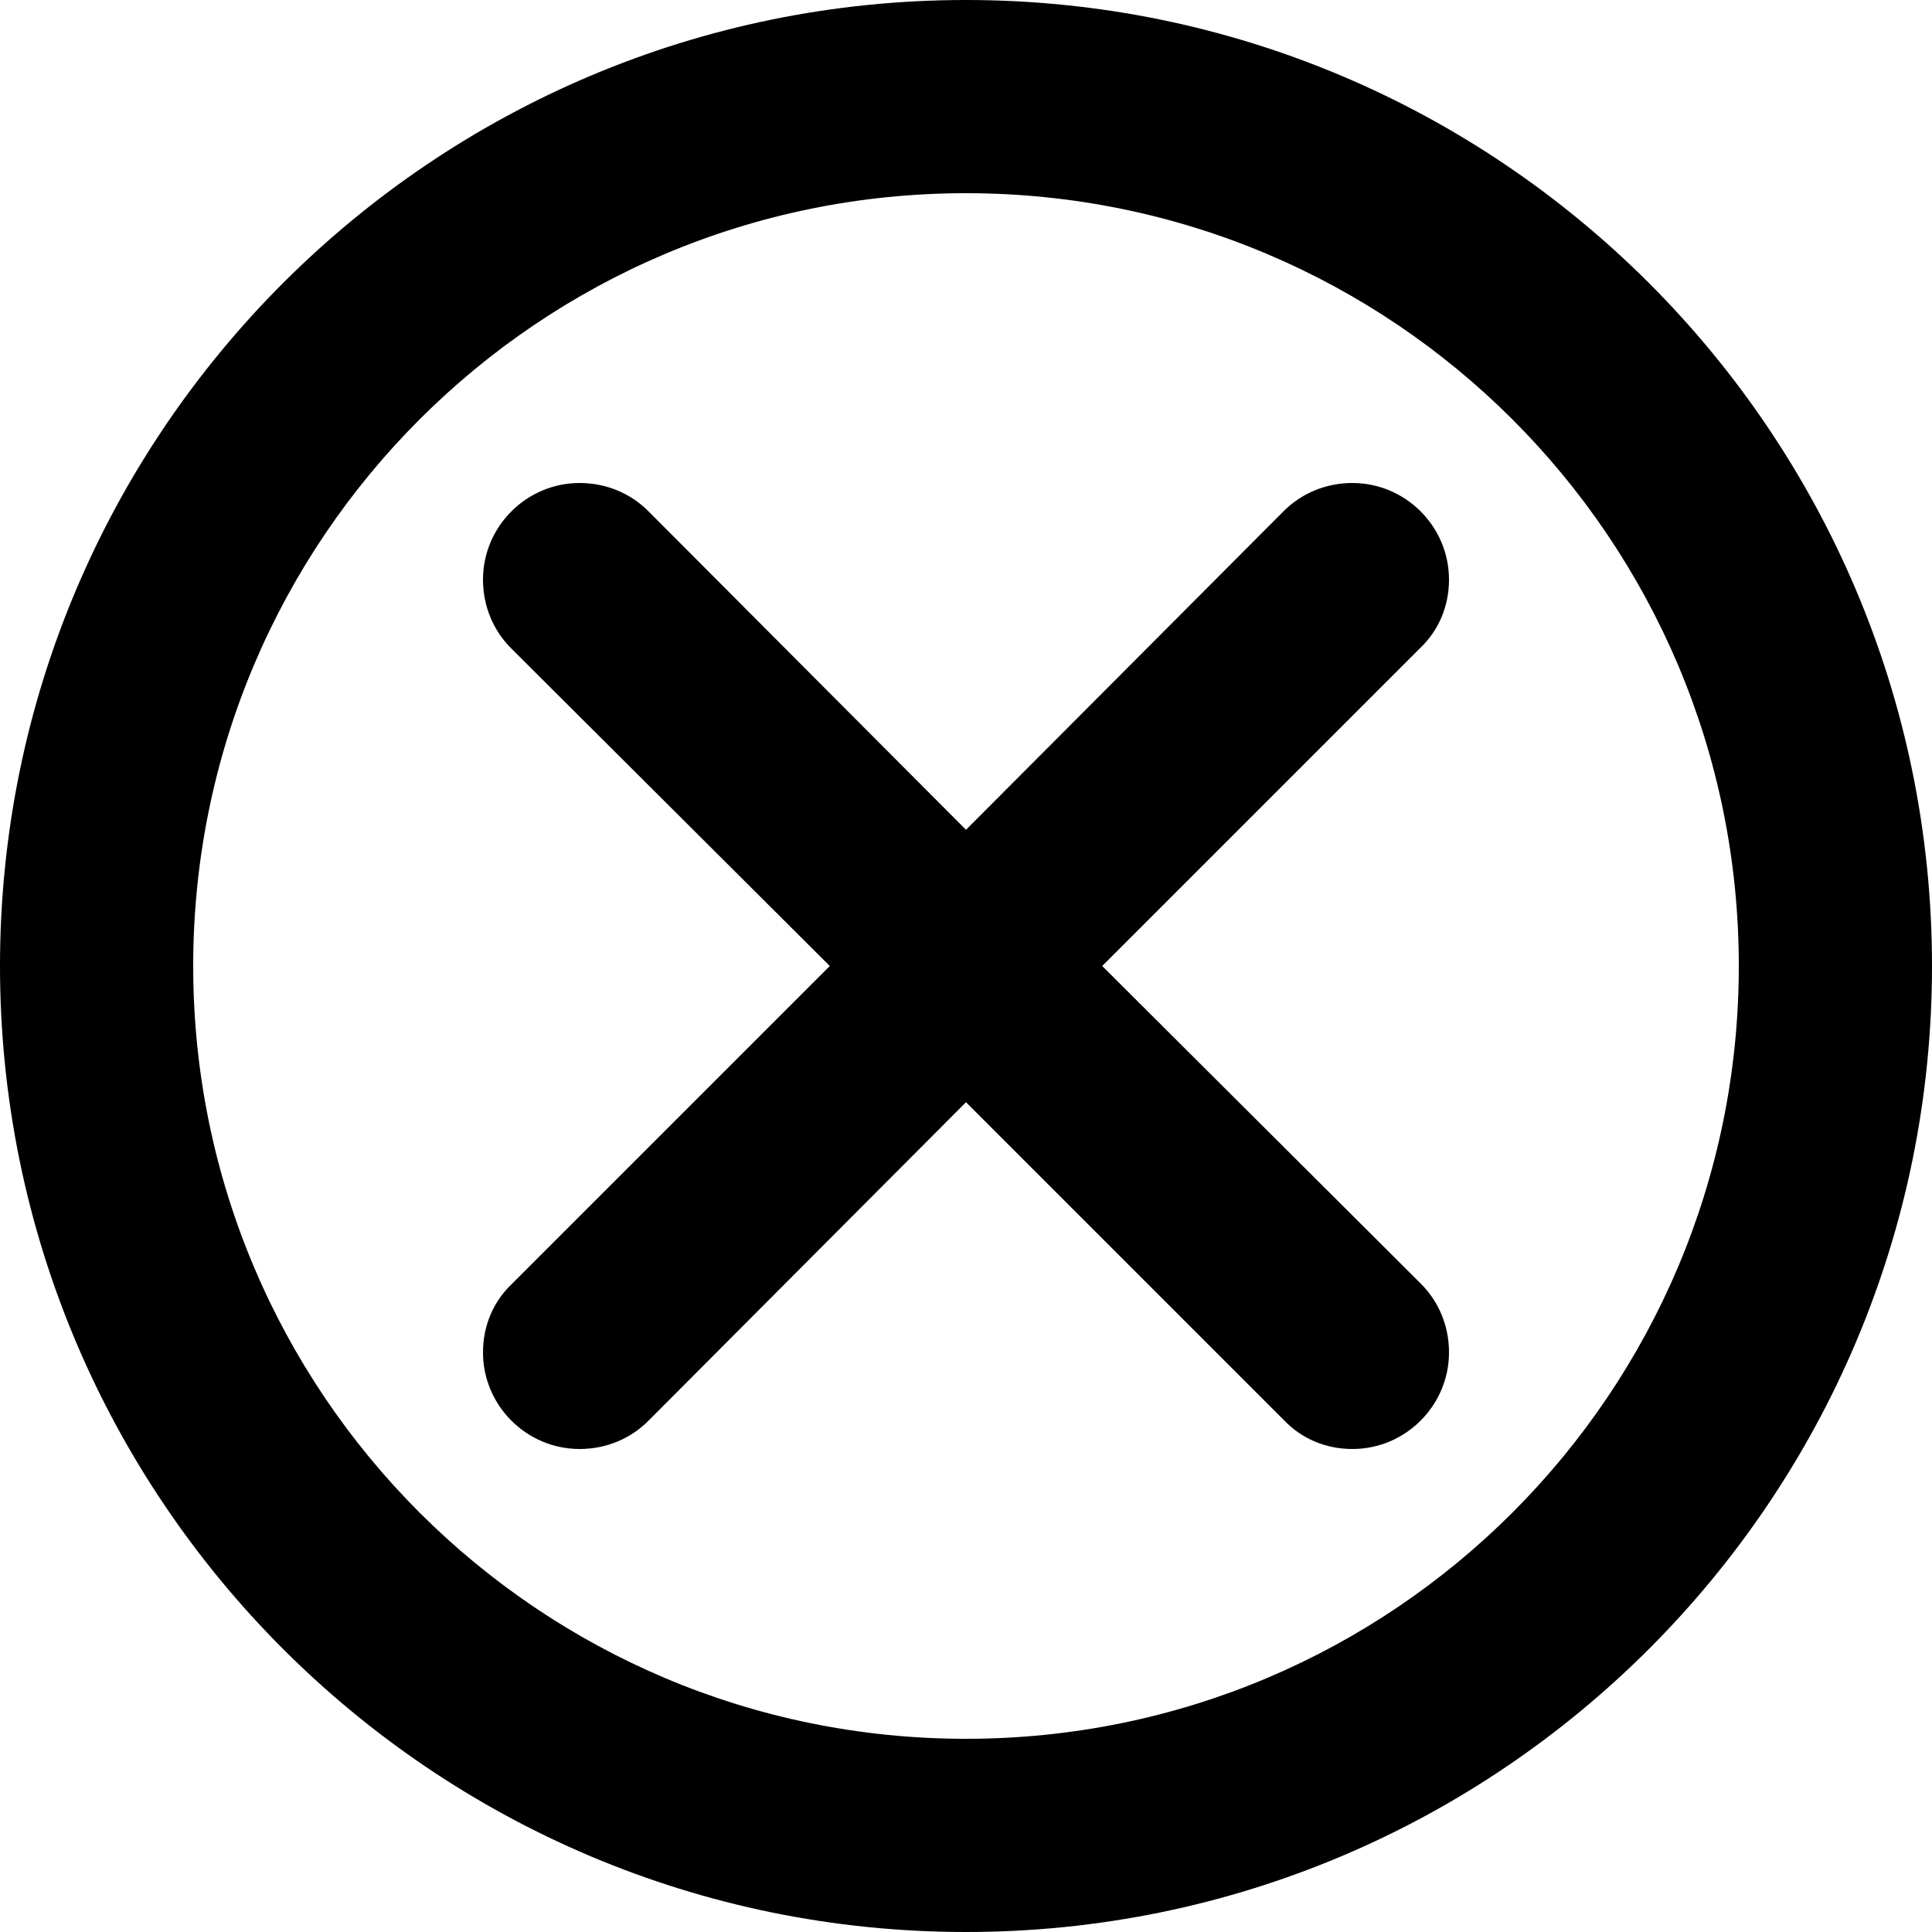
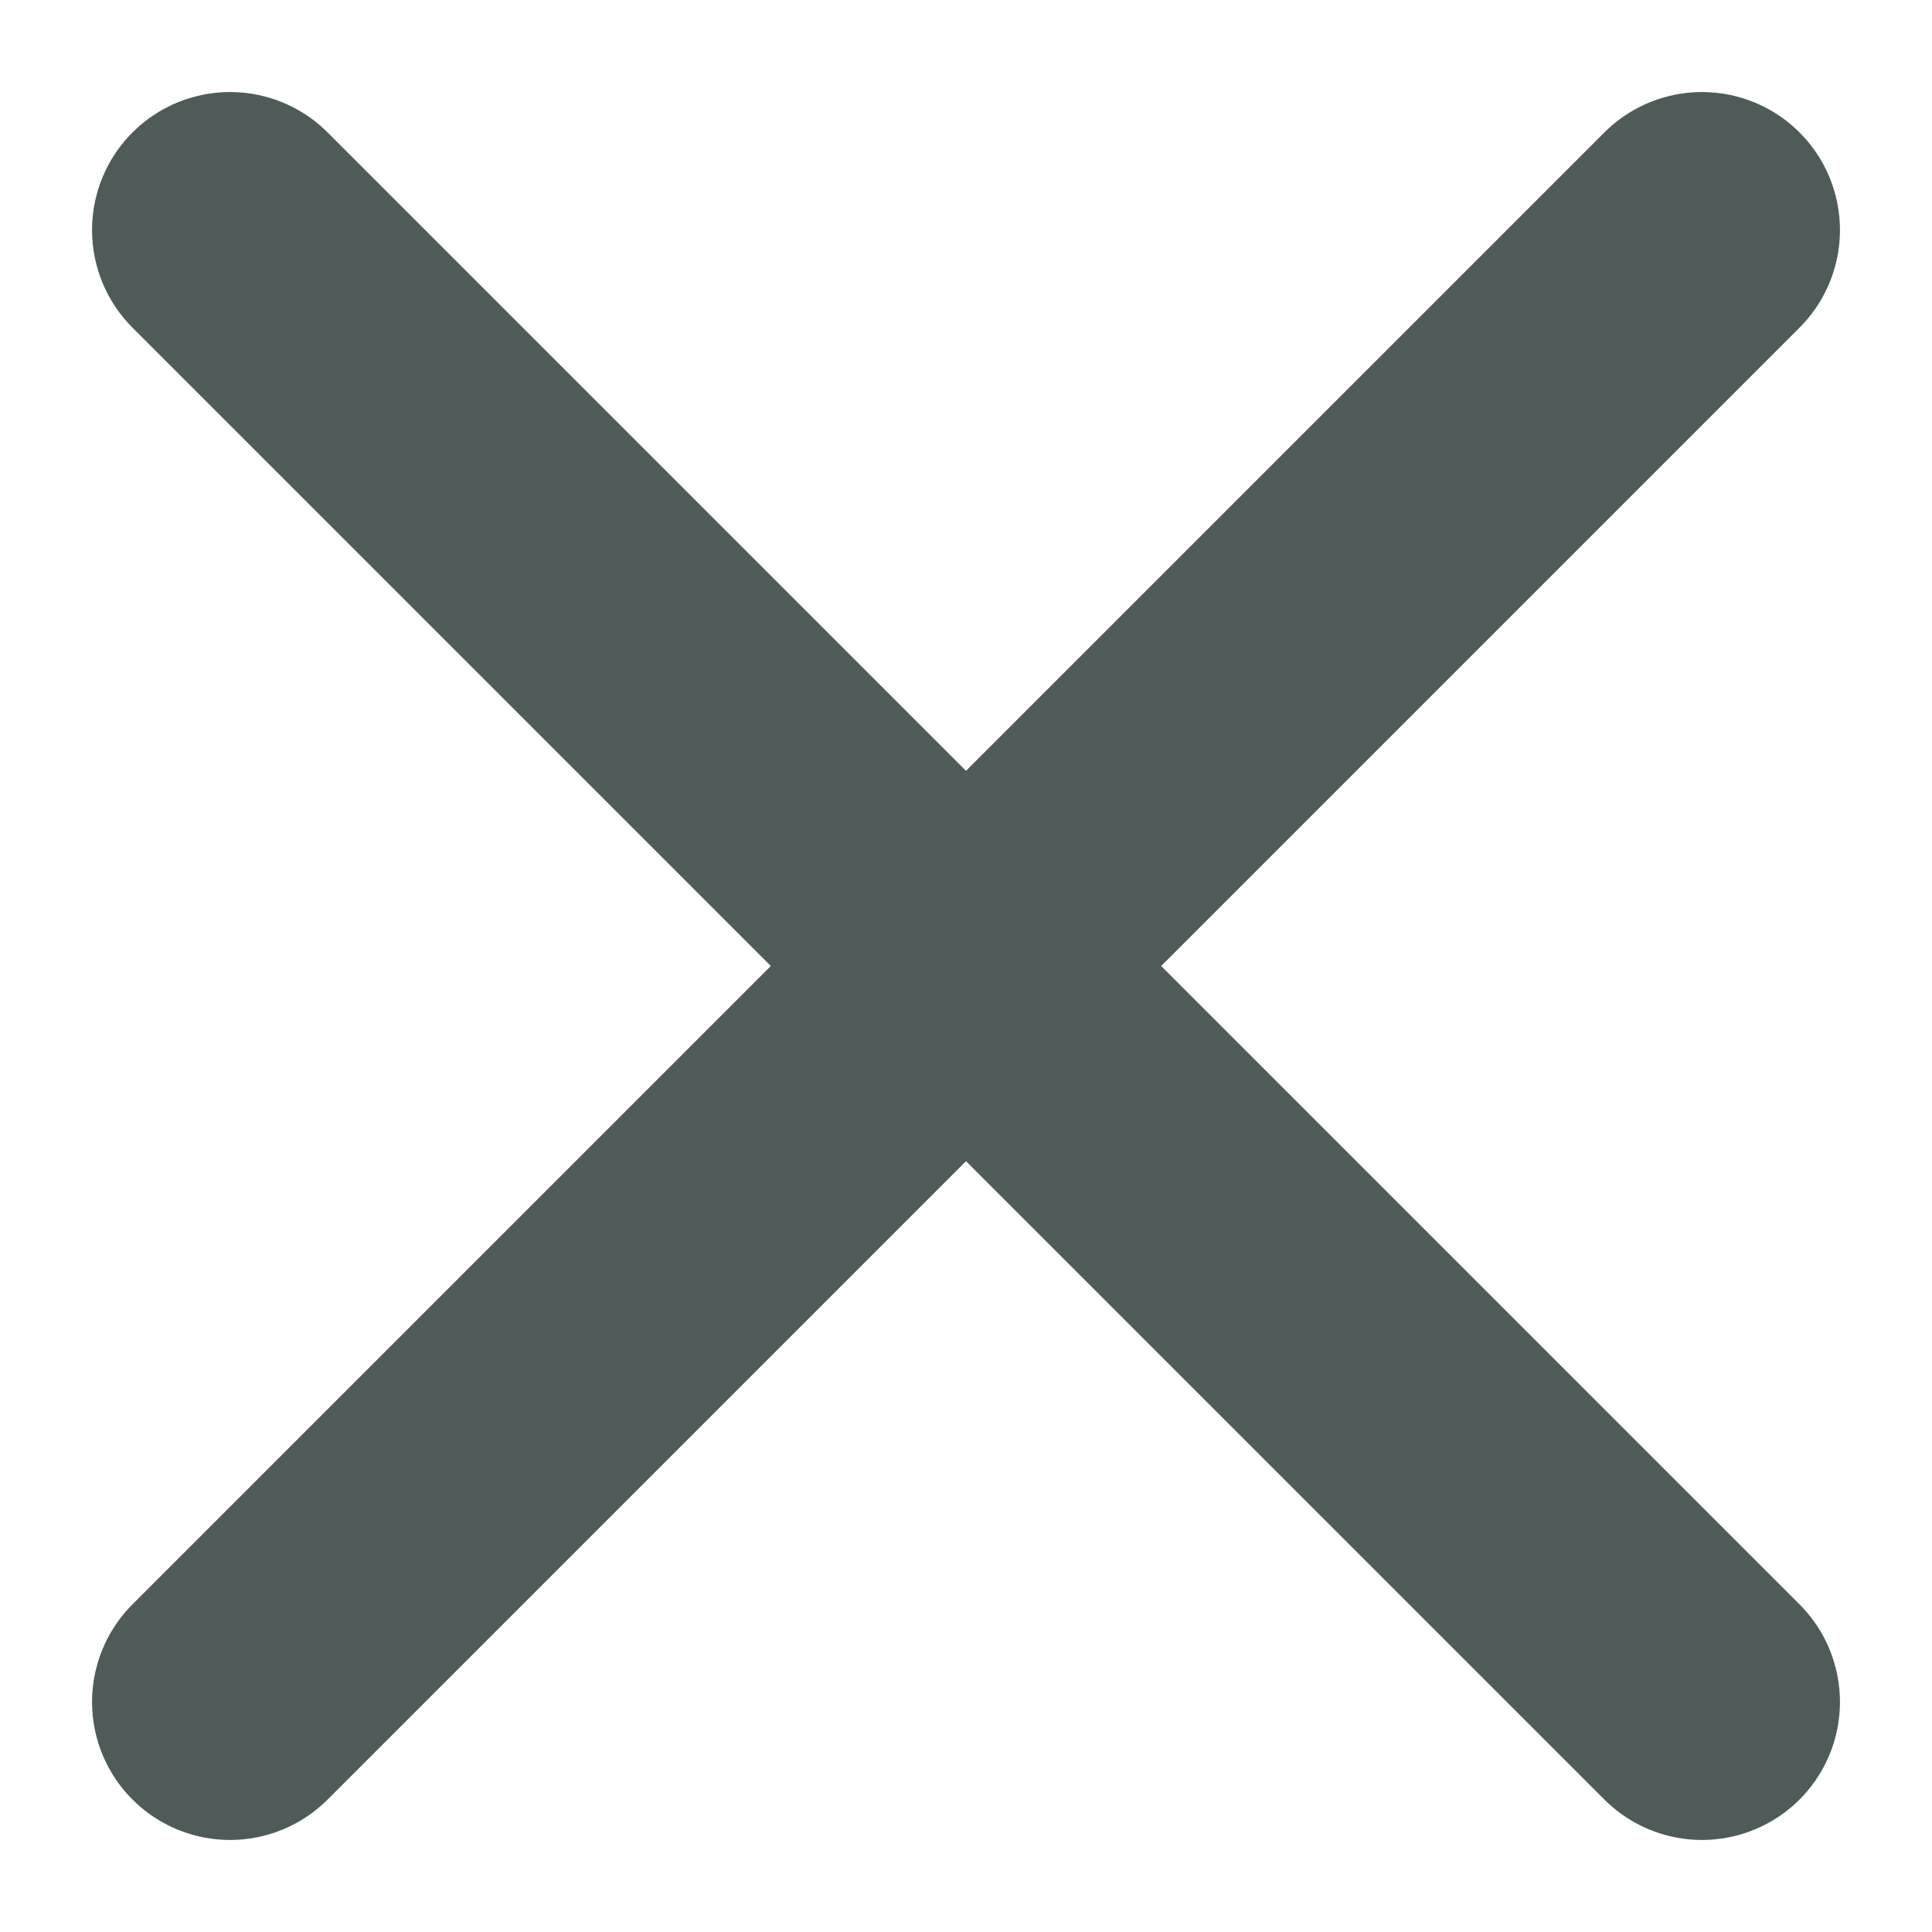
- <svg xmlns="http://www.w3.org/2000/svg" version="1.1" id="Layer_1" x="0px" y="0px" viewBox="0 0 20 20" enable-background="new 0 0 20 20" xml:space="preserve">
-   <g id="delete_2_">
-     <g>
-       <path fill-rule="evenodd" clip-rule="evenodd" d="M15,6c0-0.55-0.45-1-1-1c-0.28,0-0.53,0.11-0.71,0.29L10,8.59L6.71,5.29    C6.53,5.11,6.28,5,6,5C5.45,5,5,5.45,5,6c0,0.28,0.11,0.53,0.29,0.71L8.59,10l-3.29,3.29C5.11,13.47,5,13.72,5,14    c0,0.55,0.45,1,1,1c0.28,0,0.53-0.11,0.71-0.29L10,11.41l3.29,3.29C13.47,14.89,13.72,15,14,15c0.55,0,1-0.45,1-1    c0-0.28-0.11-0.53-0.29-0.71L11.41,10l3.29-3.29C14.89,6.53,15,6.28,15,6z M10,0C4.48,0,0,4.48,0,10c0,5.52,4.48,10,10,10    s10-4.48,10-10C20,4.48,15.52,0,10,0z M10,18c-4.42,0-8-3.58-8-8s3.58-8,8-8s8,3.58,8,8S14.42,18,10,18z" />
+ <svg xmlns="http://www.w3.org/2000/svg" width="14px" height="14px" viewBox="0 0 14 14" version="1.1">
+   <g id="Symbols" stroke="none" stroke-width="1" fill="none" fill-rule="evenodd" stroke-linecap="round" stroke-linejoin="round">
+     <g id="Formulaire-/-Elements-de-base-/-Fenêtre-modale-/-modale" transform="translate(-754, -16)" stroke="#4E5B59">
+       <g id="Icone/Foncé/croix" transform="translate(755, 17)">
+         <g id="Page-1" transform="translate(0.4, 0.4)">
+           <path d="M10.933,0.267 L0.267,10.933" id="Stroke-1" stroke-width="2" />
+           <path d="M0.267,0.267 L10.933,10.933" id="Stroke-3" stroke-width="2" />
+         </g>
+       </g>
    </g>
  </g>
</svg>
